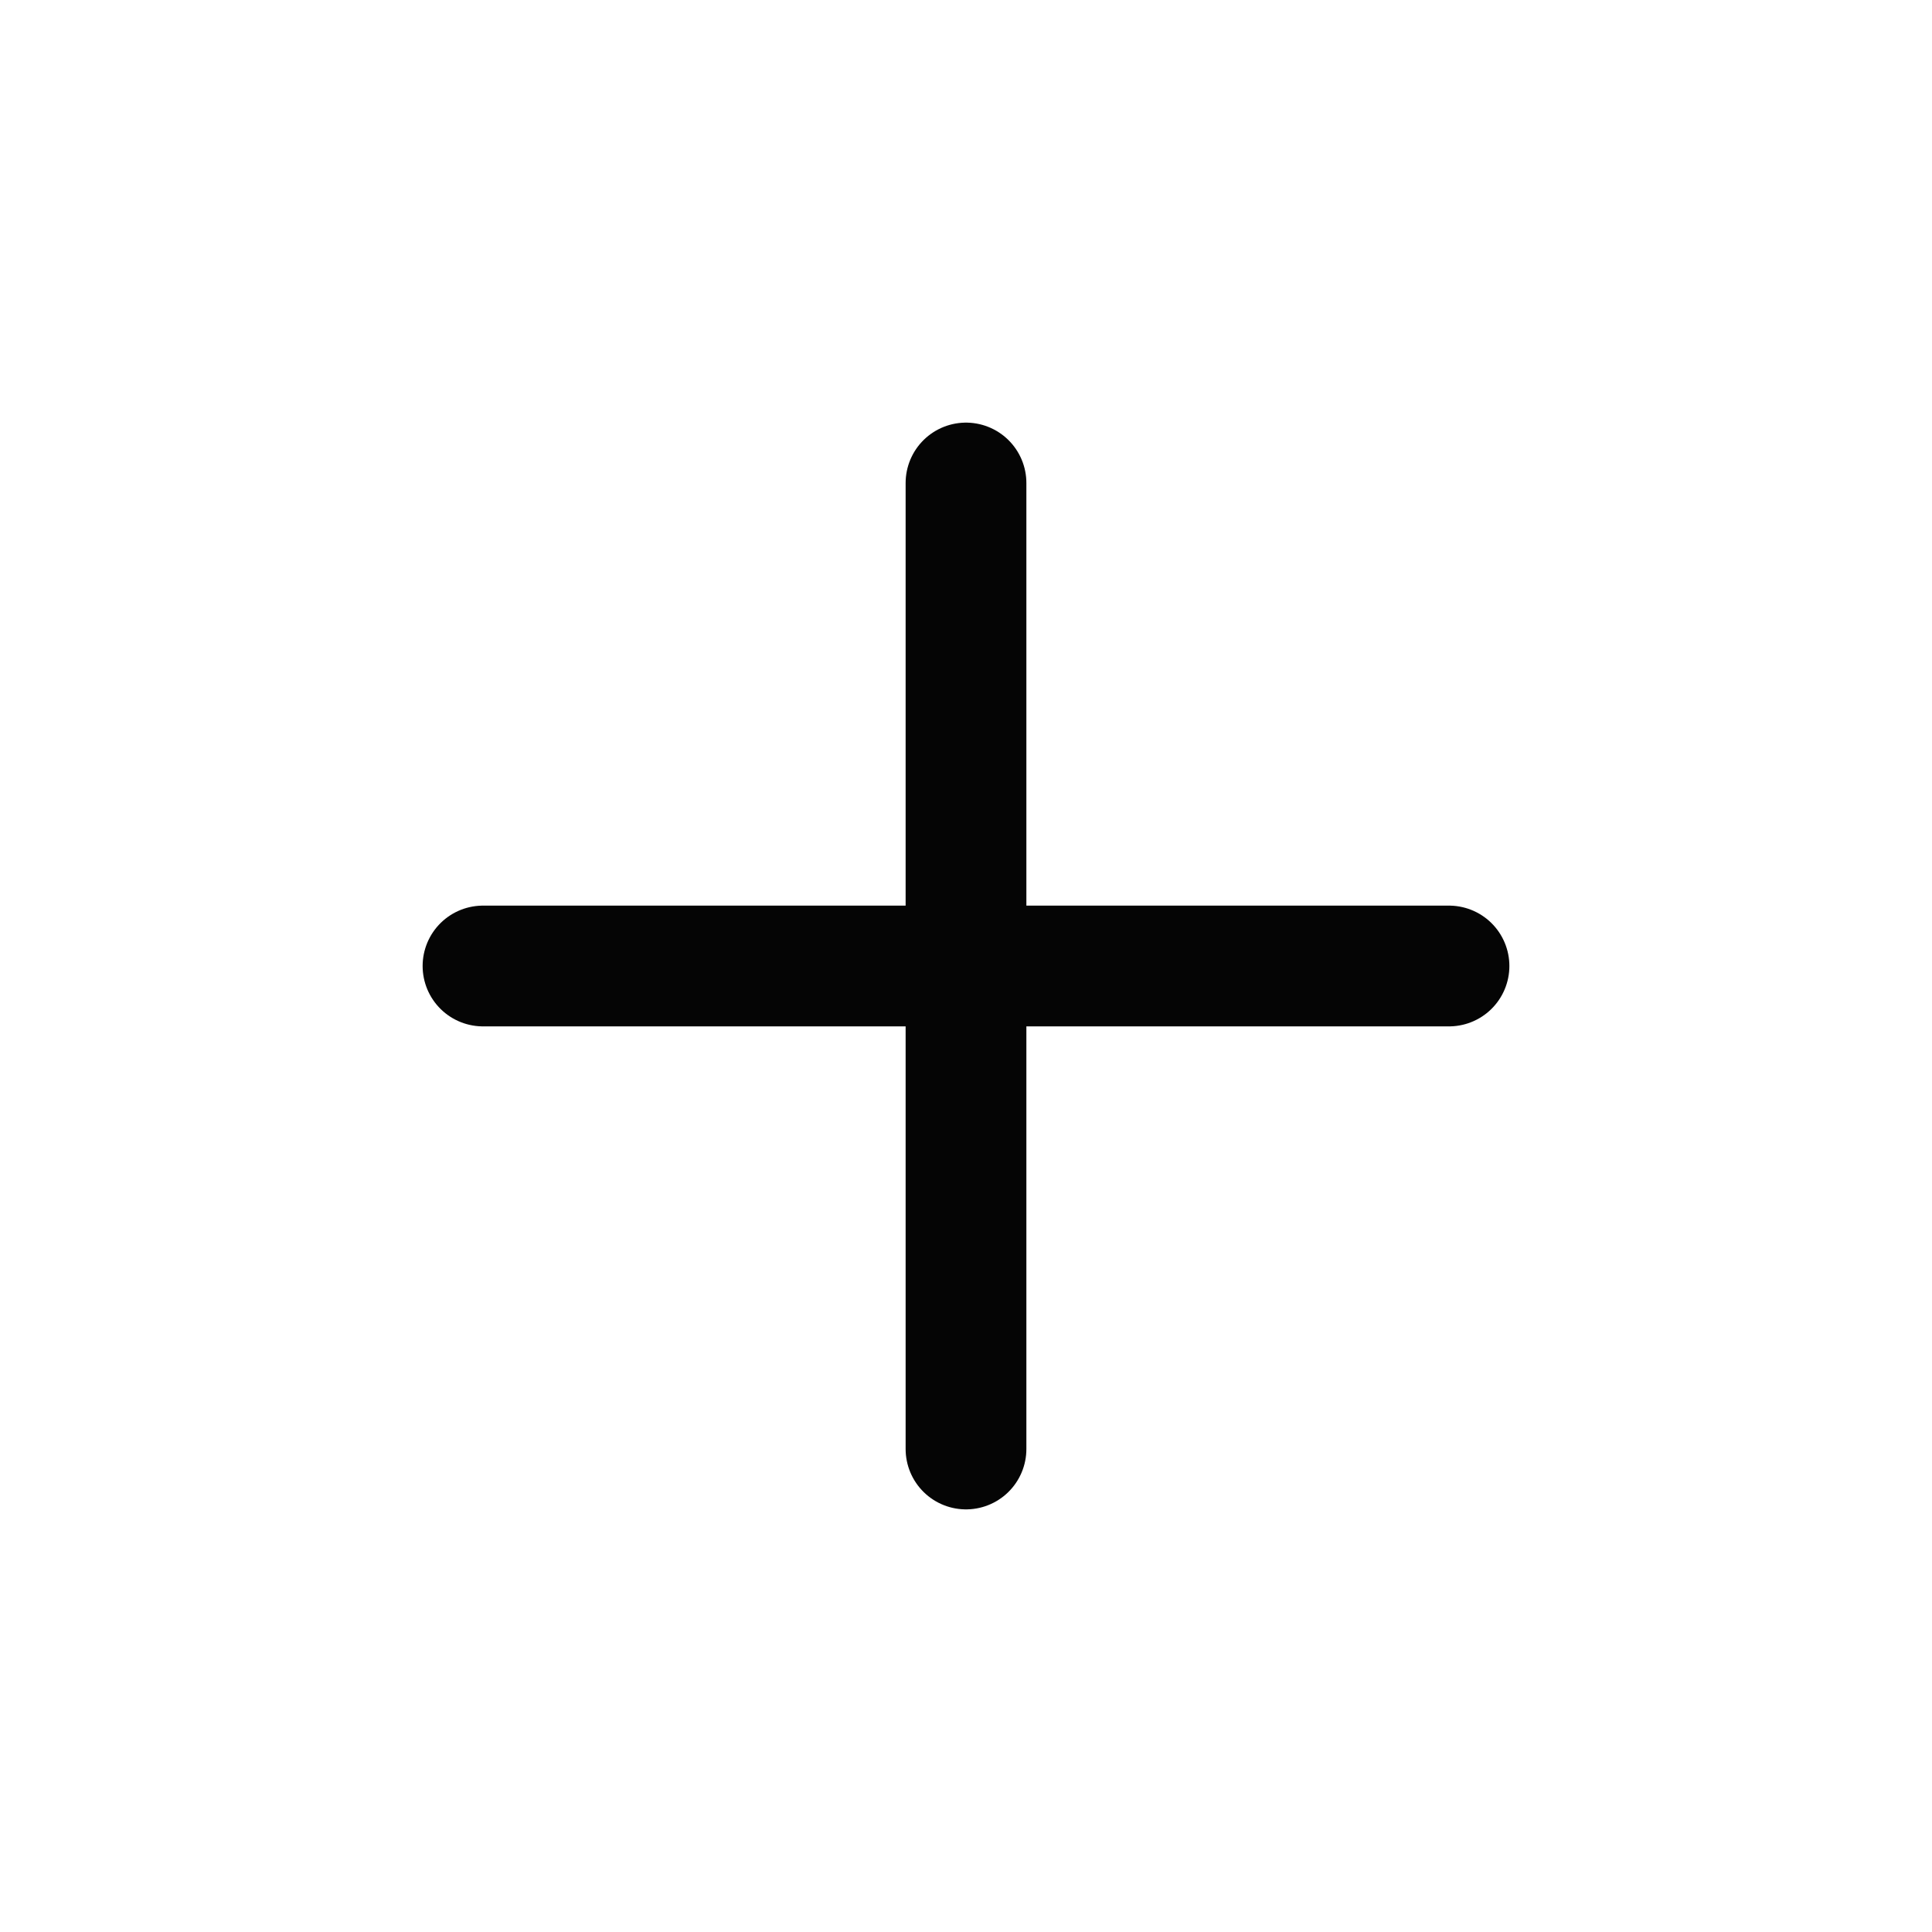
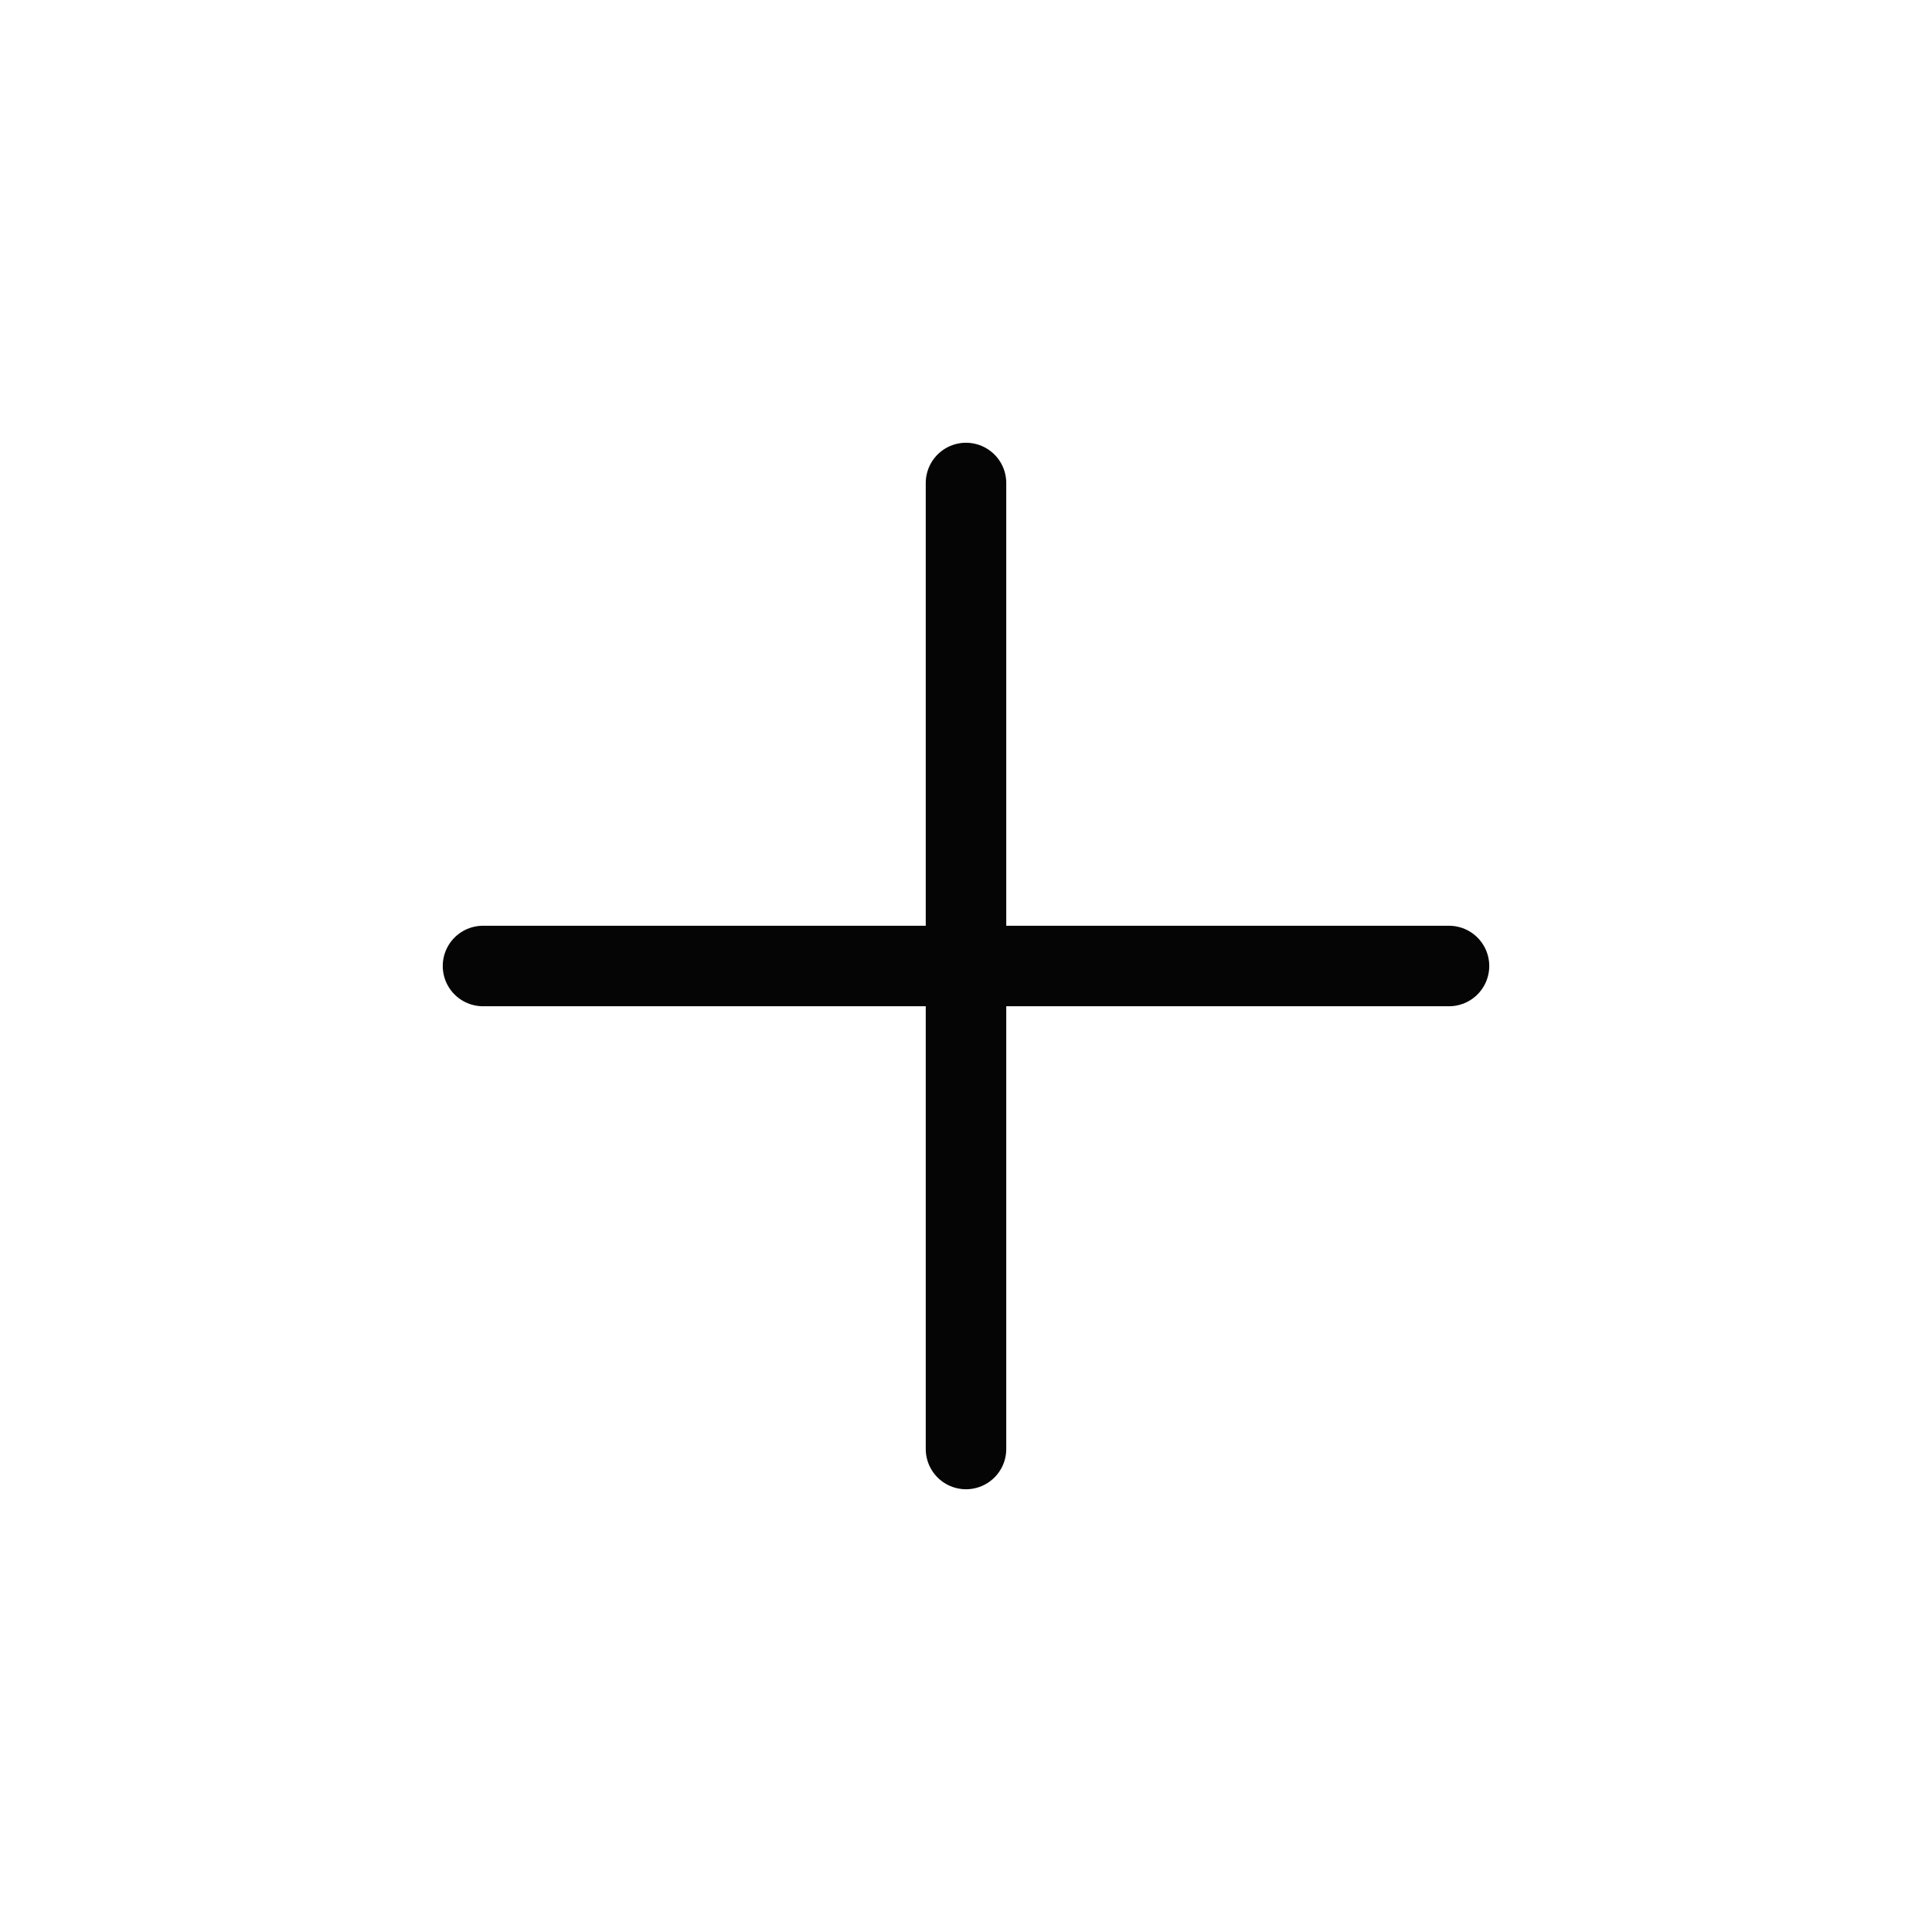
<svg xmlns="http://www.w3.org/2000/svg" width="24" height="24" viewBox="0 0 24 24" fill="none">
-   <path d="M6 12H18" stroke="#050505" stroke-width="1.5" stroke-linecap="round" stroke-linejoin="round" />
-   <path d="M12 18V6" stroke="#050505" stroke-width="1.5" stroke-linecap="round" stroke-linejoin="round" />
+   <path d="M6 12H18" stroke="#050505" stroke-linecap="round" stroke-linejoin="round" />
+   <path d="M12 18V6" stroke="#050505" stroke-linecap="round" stroke-linejoin="round" />
</svg>
